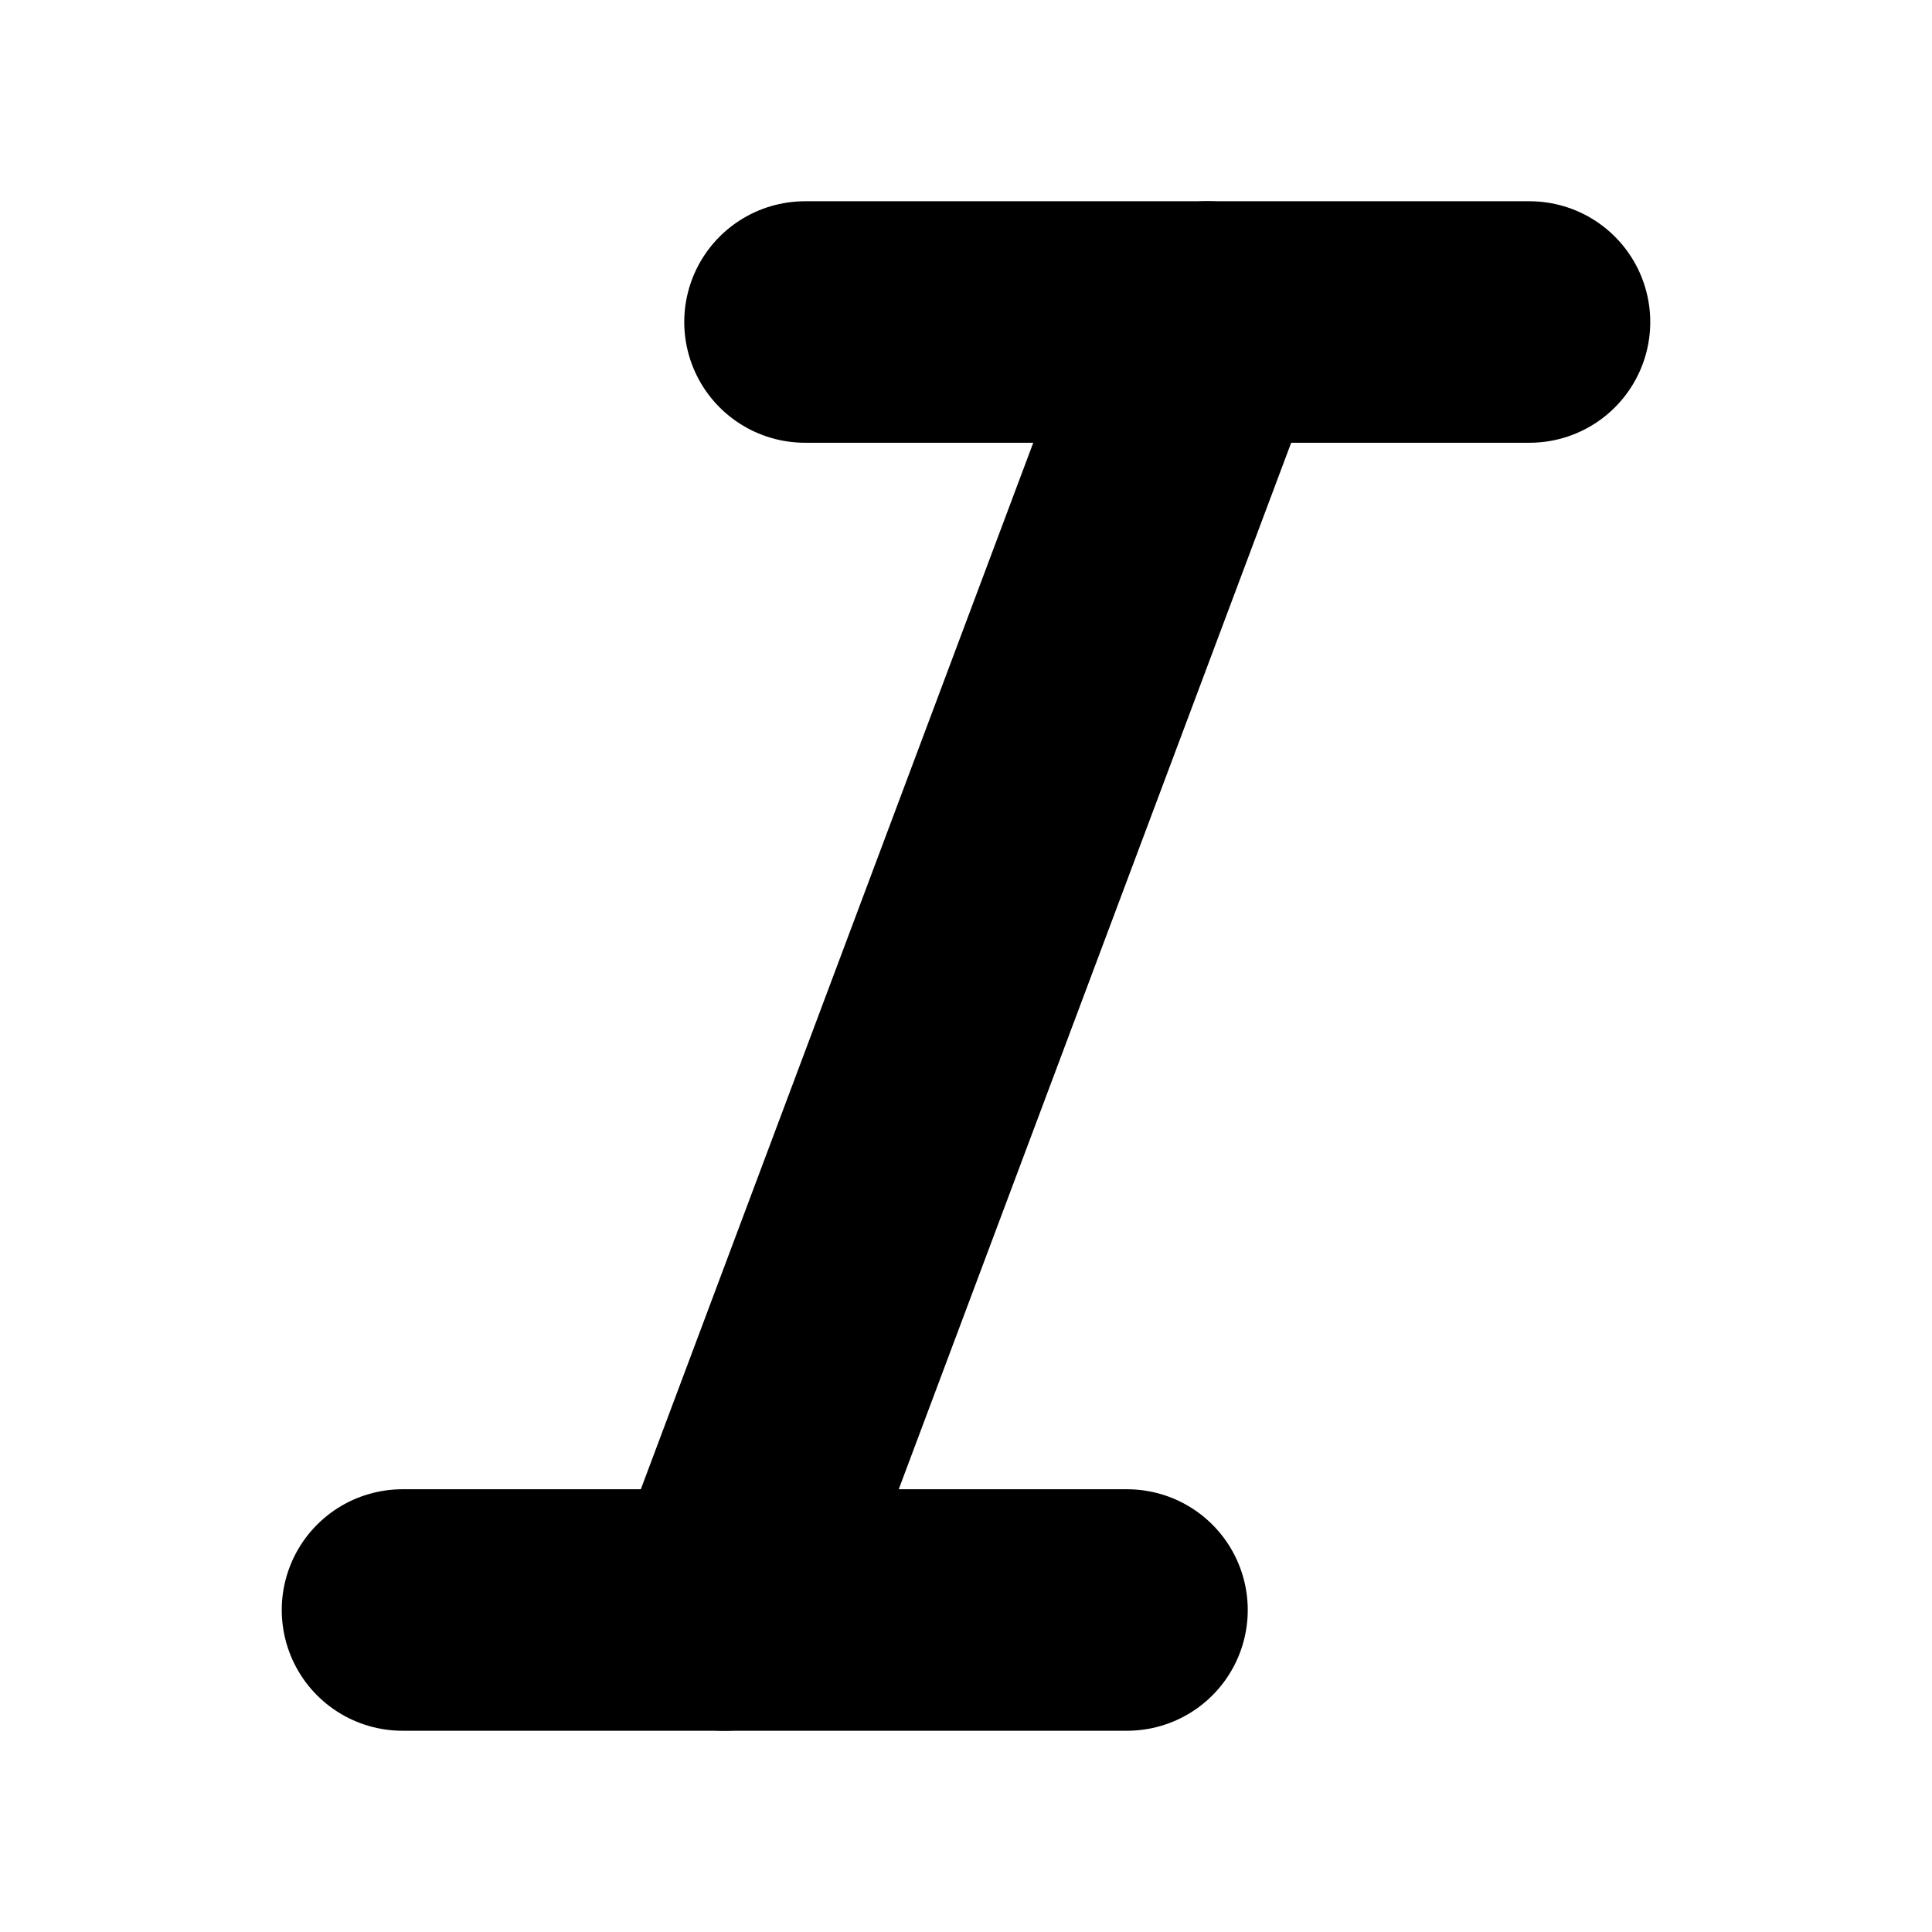
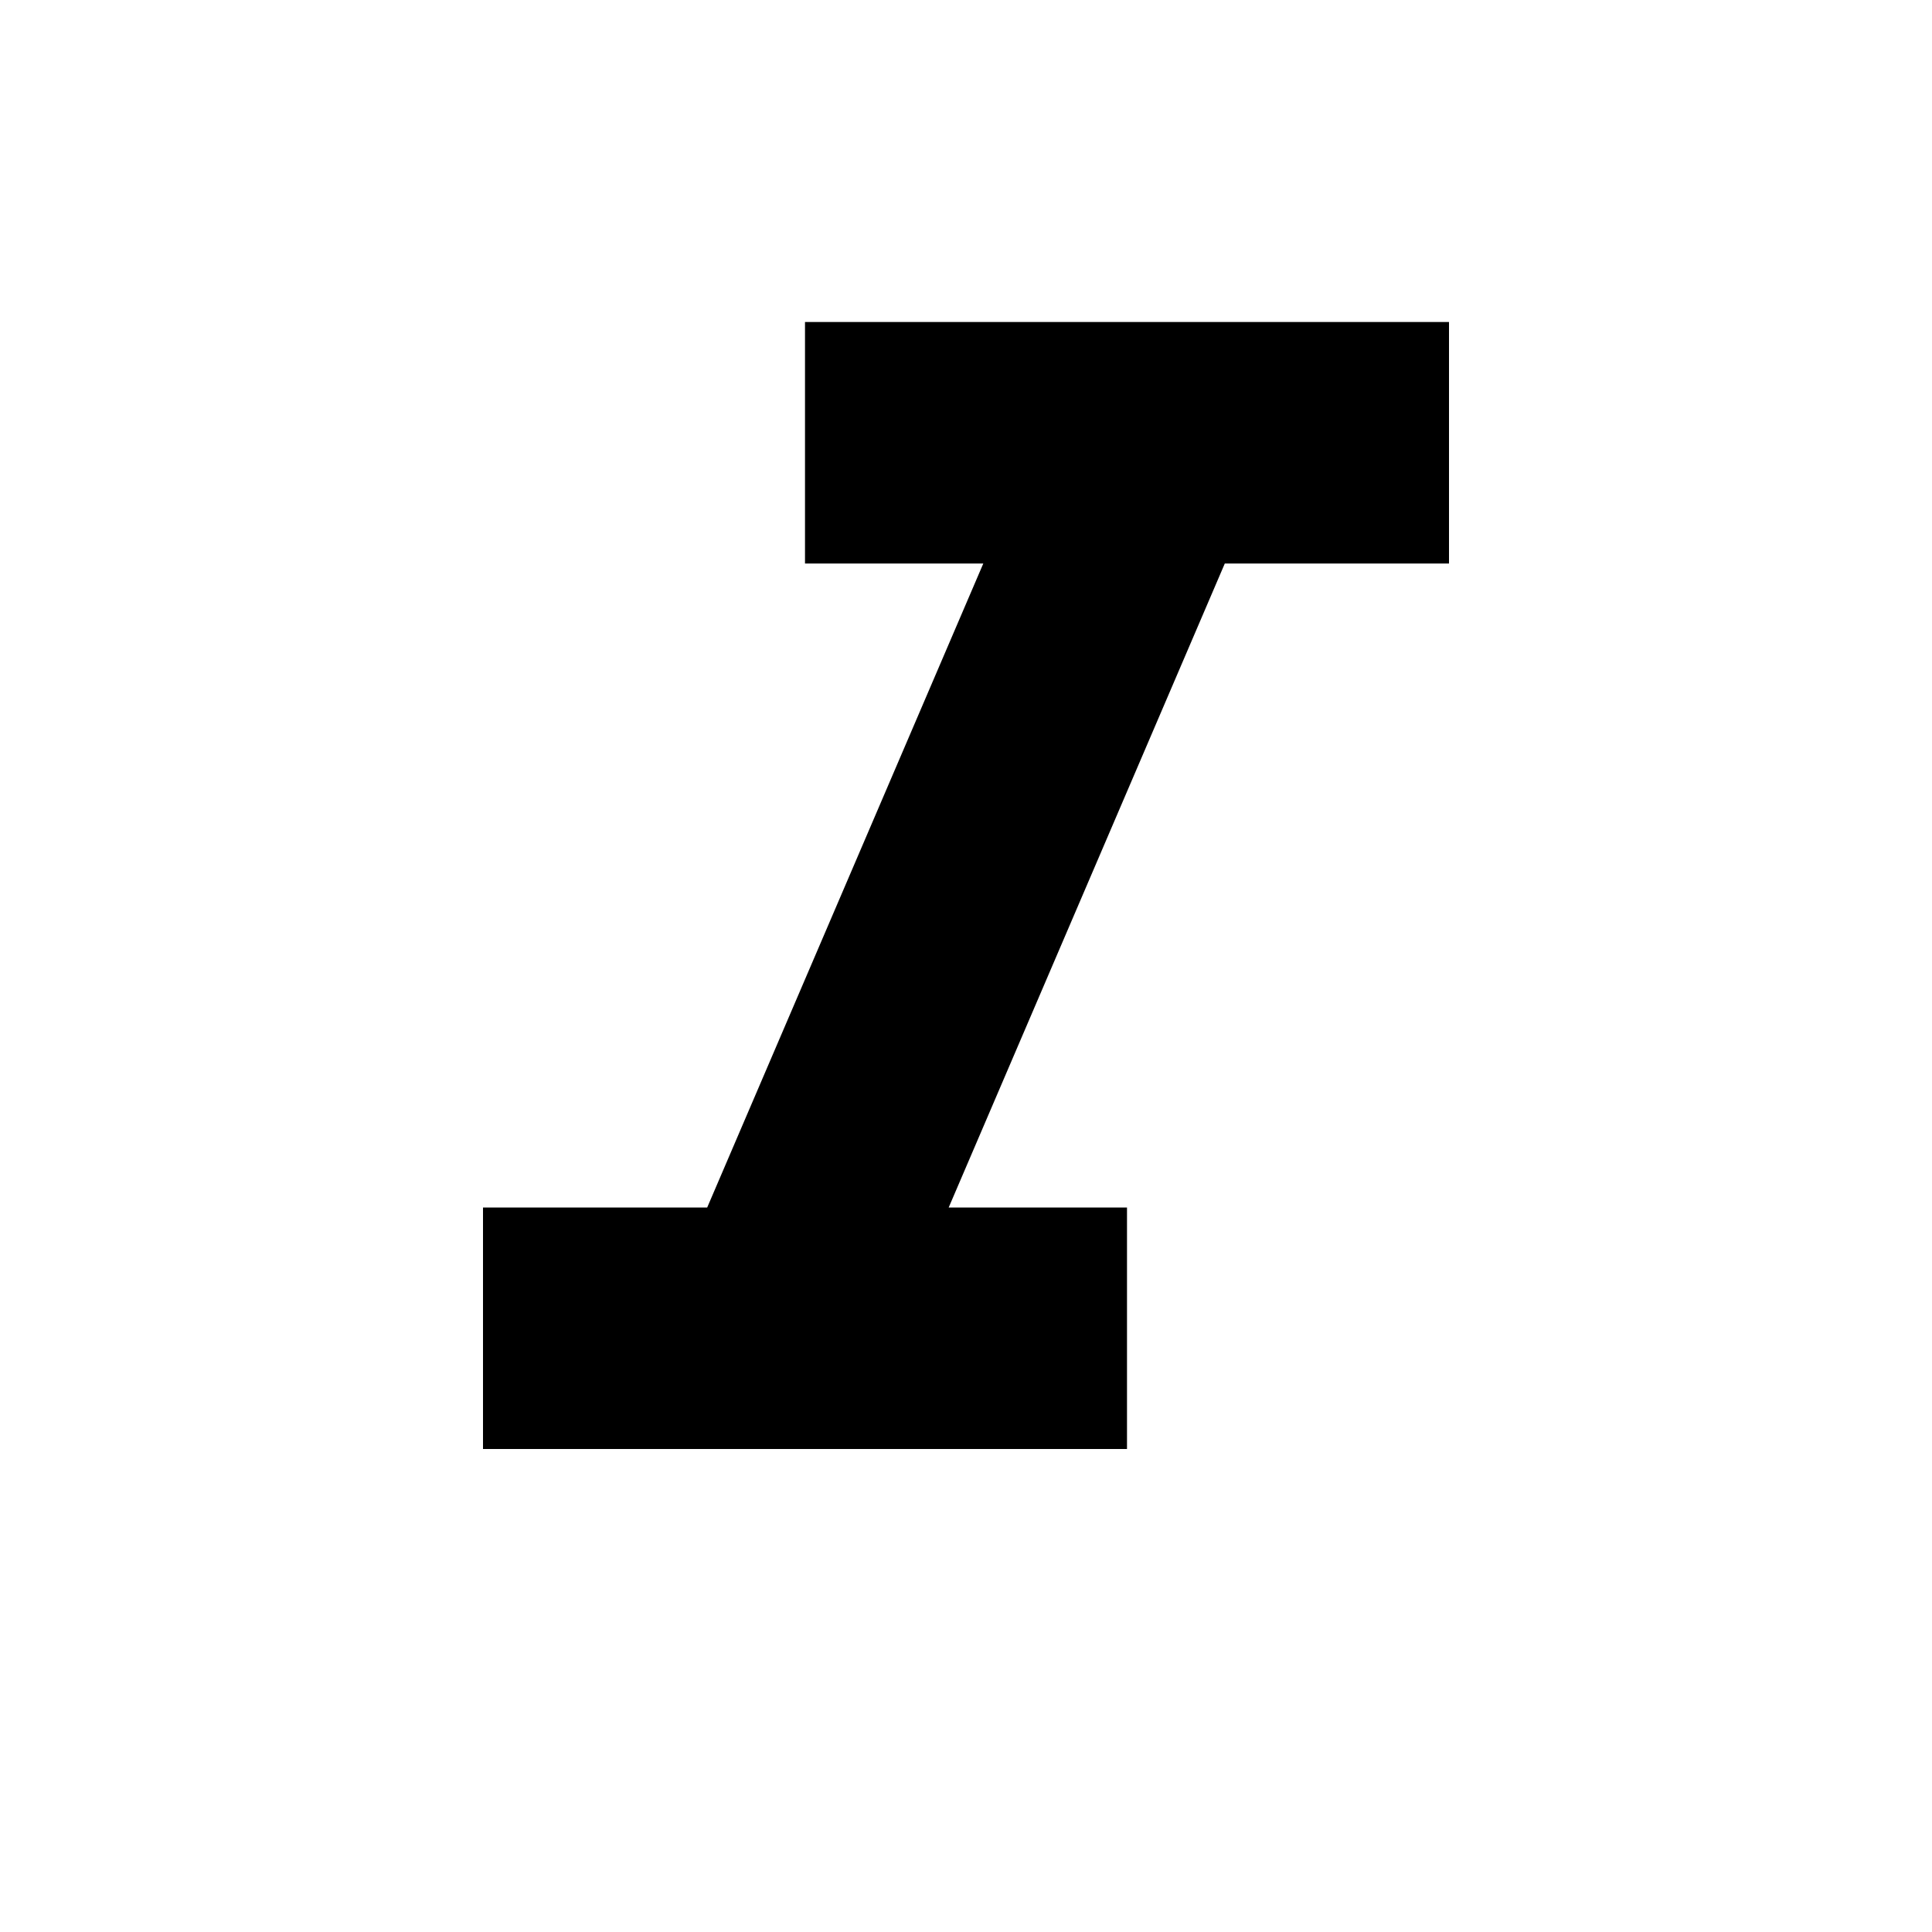
- <svg xmlns="http://www.w3.org/2000/svg" width="16" height="16" viewBox="0 0 24 24" fill="none" stroke="currentColor" stroke-width="3" stroke-linecap="round" stroke-linejoin="round" class="feather feather-italic">
-   <line x1="19" y1="4" x2="10" y2="4" />
-   <line x1="14" y1="20" x2="5" y2="20" />
-   <line x1="15" y1="4" x2="9" y2="20" />
+ <svg xmlns="http://www.w3.org/2000/svg" height="48" viewBox="0 0 48 48" width="48">
+   <path d="M0 0h48v48h-48z" fill="none" />
+   <path d="M20 8v6h4.43l-6.86 16h-5.57v6h16v-6h-4.43l6.86-16h5.57v-6z" />
</svg>
